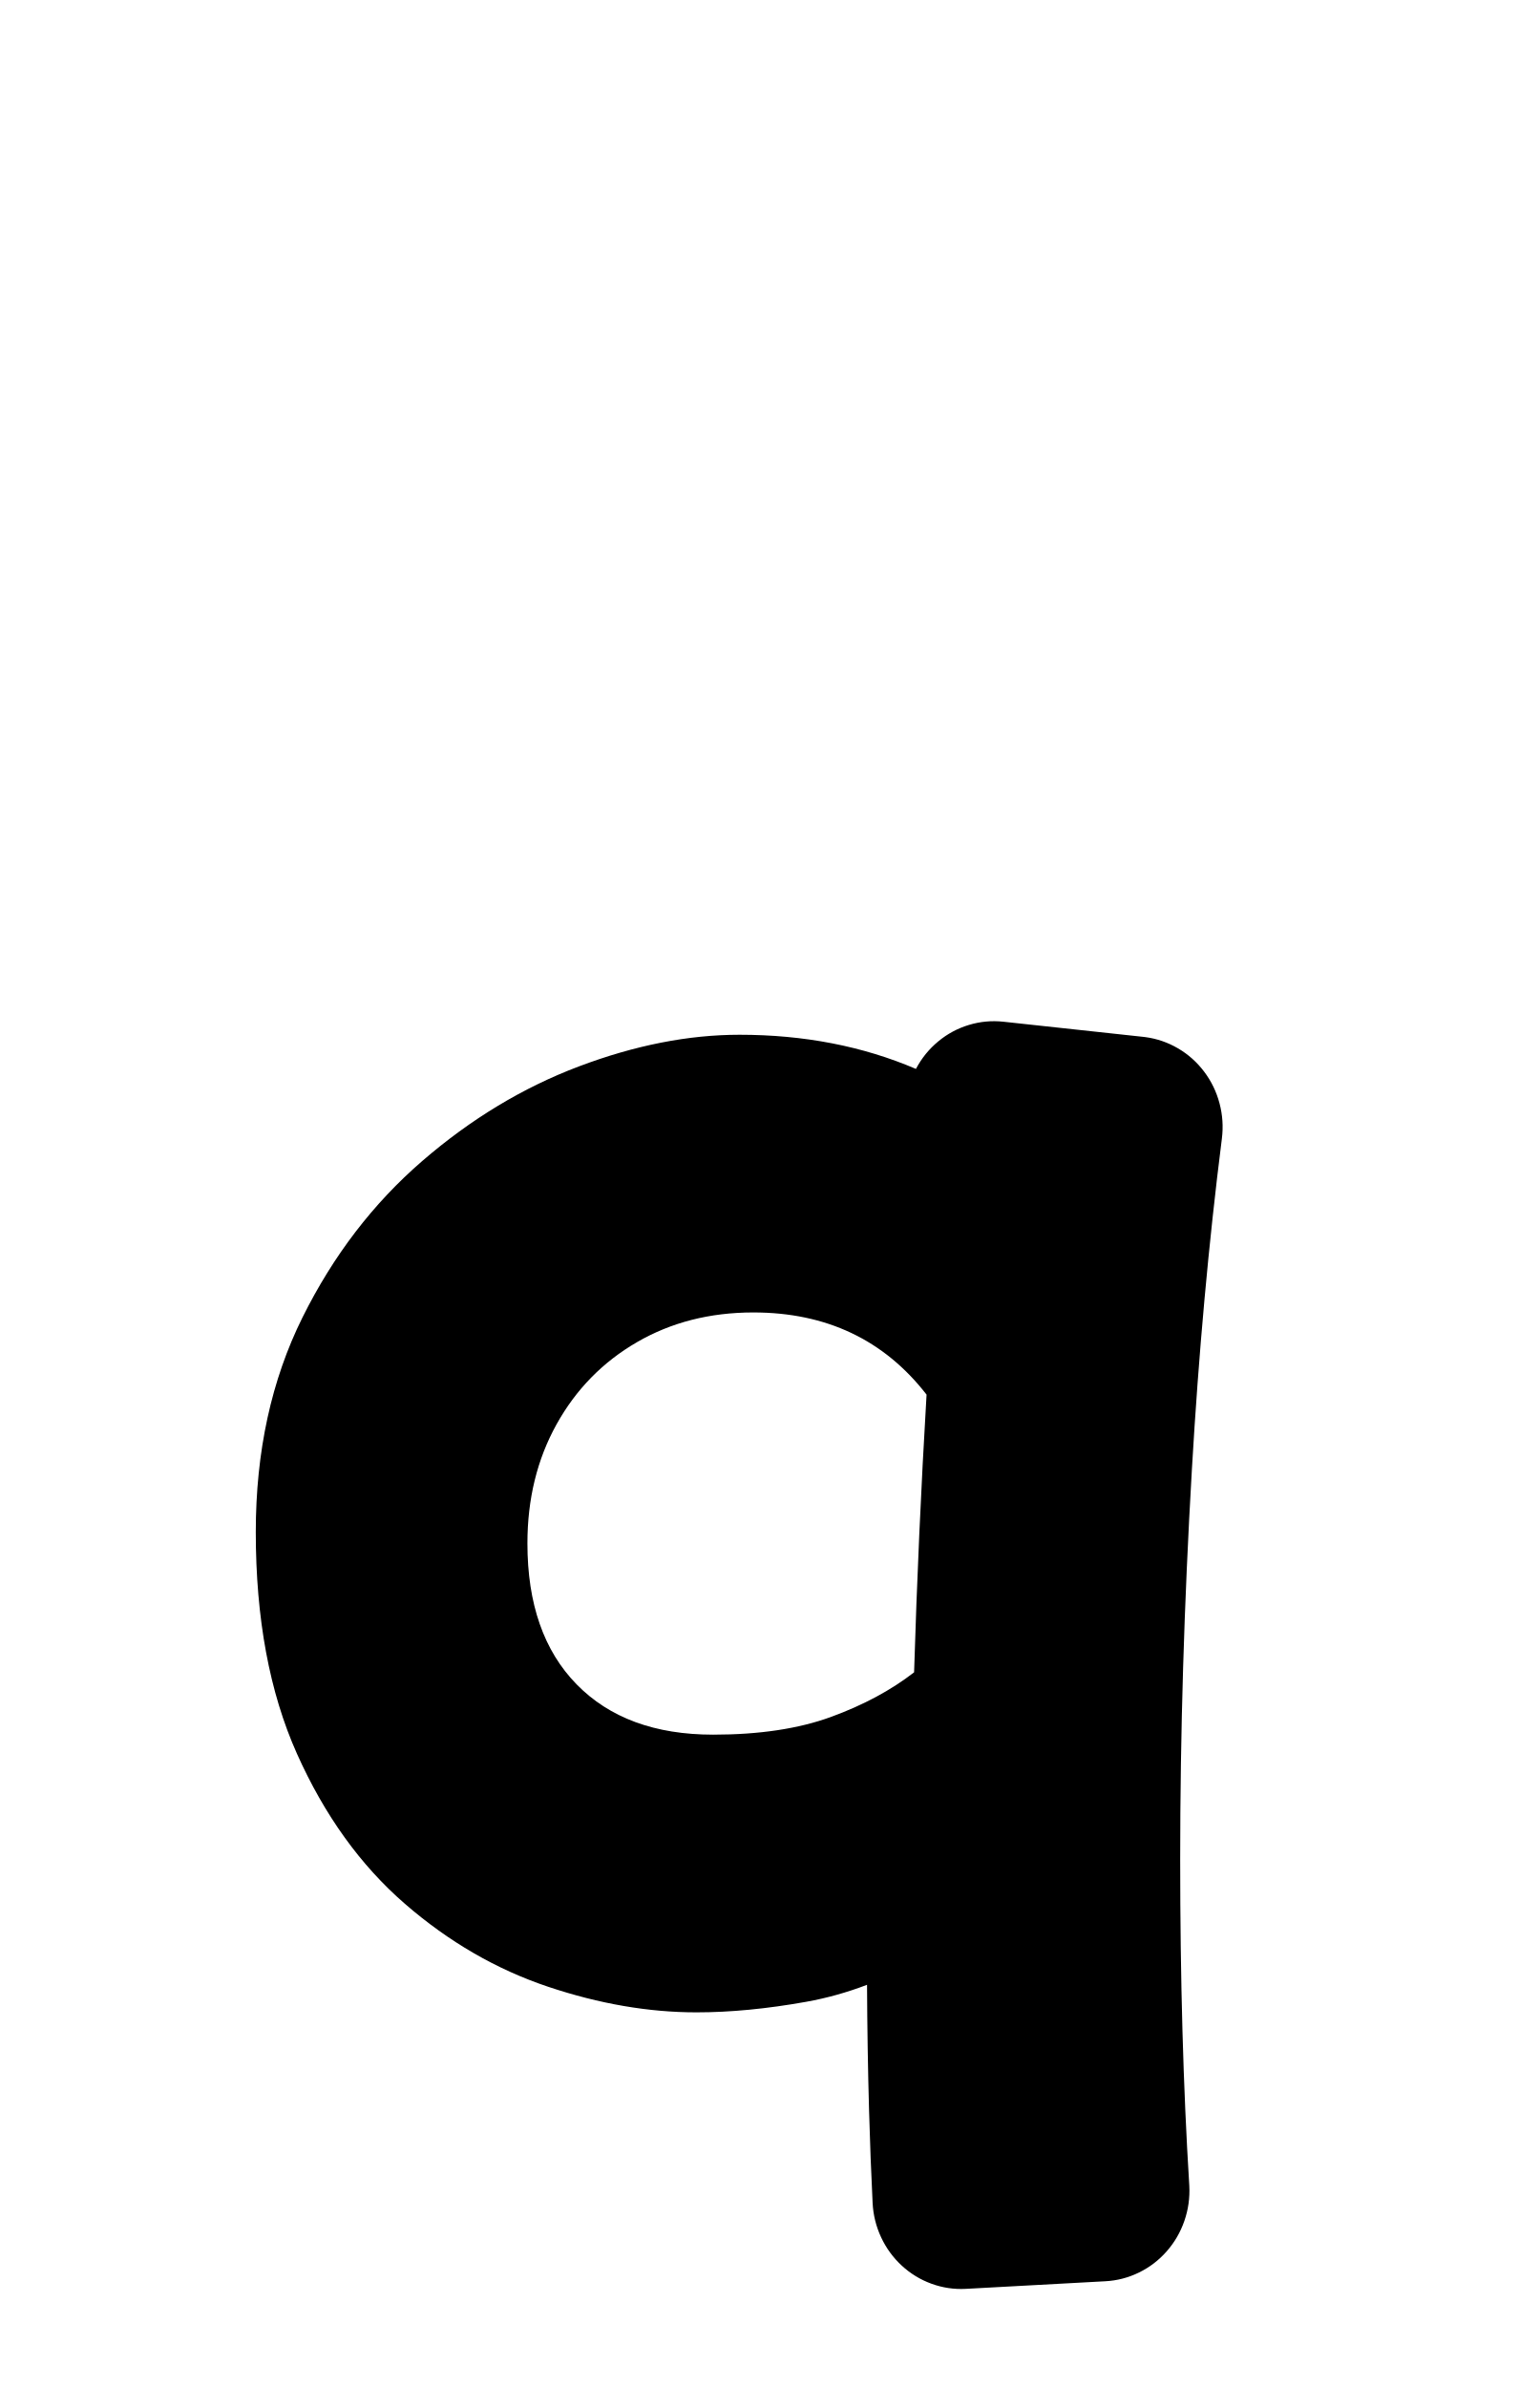
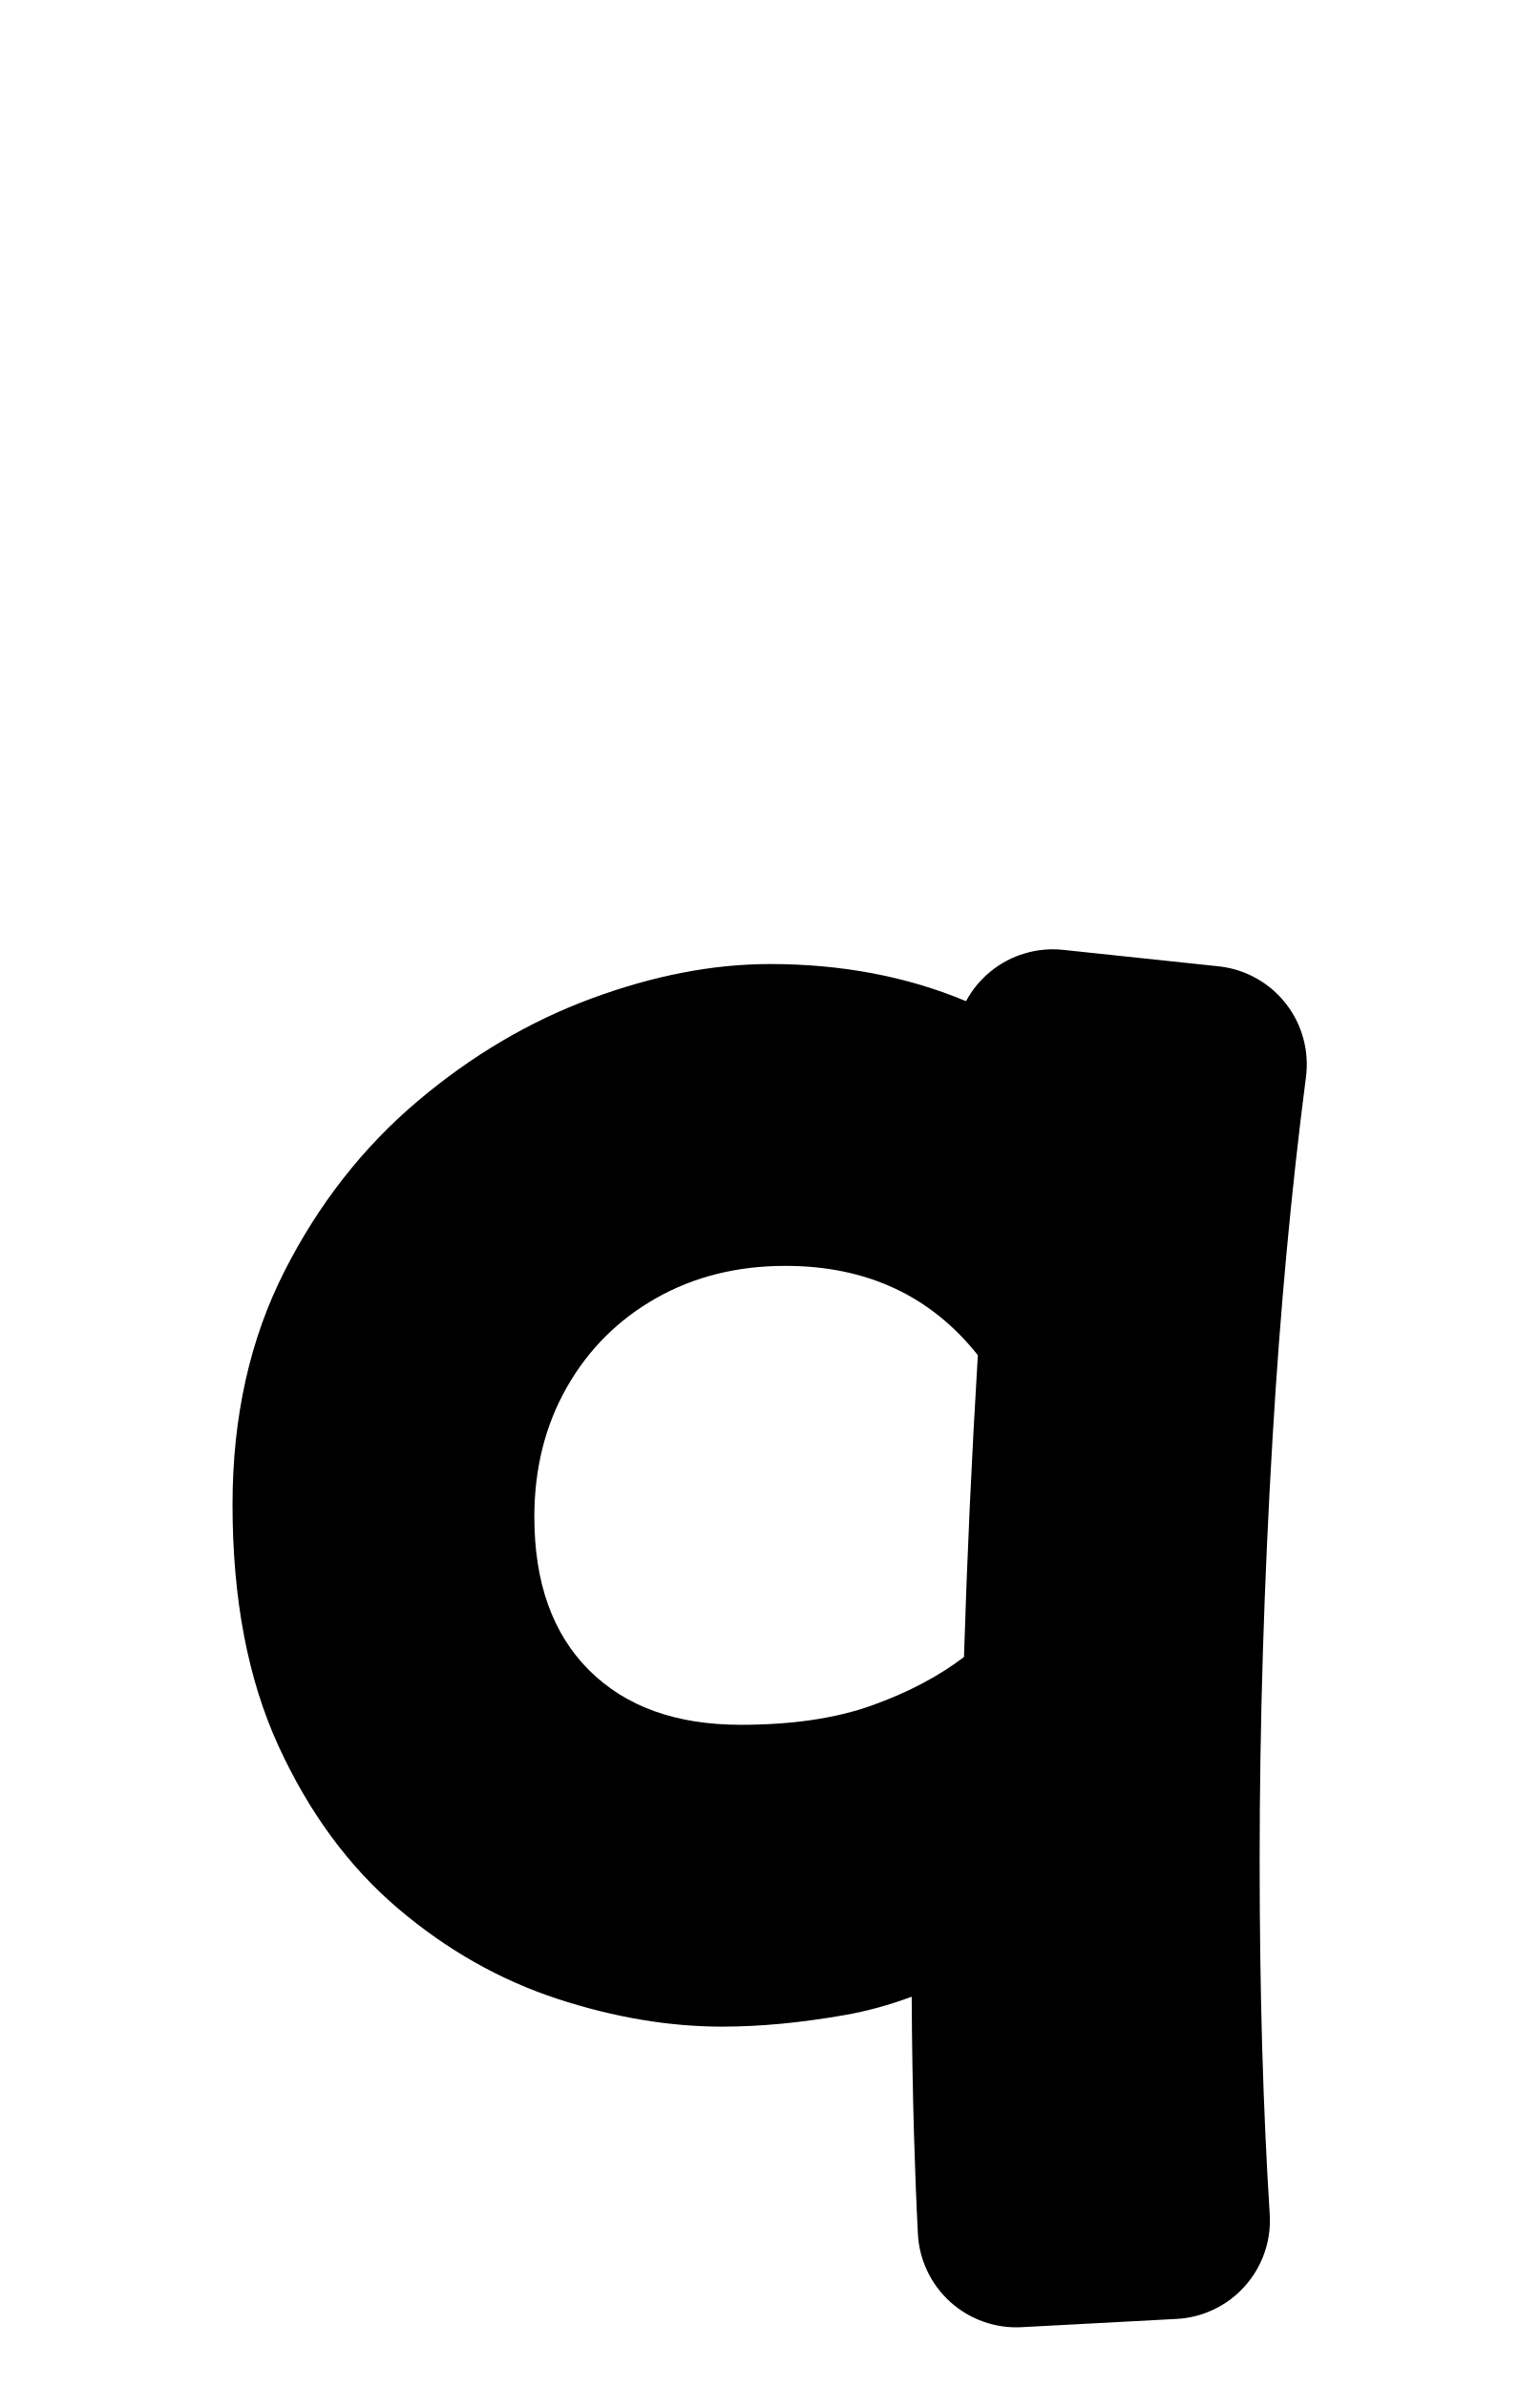
<svg xmlns="http://www.w3.org/2000/svg" viewBox="0 0 1000 1550">
  <g transform="translate(0 1200) scale(1 -1)">
-     <path d="M452.3 -106.72Q485.245 -106.72 523.554 -99.867Q543.478 -96.303 563.043 -88.834Q563.241 -130.458 564.361 -170.528Q565.233 -201.718 566.663 -230.46Q567.245 -242.156 572.161 -252.735Q577.078 -263.314 585.581 -271.164Q594.083 -279.014 604.878 -282.941Q615.672 -286.867 627.115 -286.272L627.252 -286.265L717.865 -281.332Q729.306 -280.71 739.643 -275.658Q749.98 -270.607 757.64 -261.897Q765.299 -253.187 769.114 -242.143Q772.93 -231.1 772.32 -219.405Q772.305 -219.108 772.287 -218.811Q766.4 -123.872 766.4 -7.36Q766.4 115.1 774.002 245.842Q780.567 358.731 793.469 460.605Q794.94 472.22 791.951 483.527Q788.961 494.833 781.967 504.109Q774.973 513.386 765.038 519.22Q755.104 525.054 743.741 526.558Q743.077 526.646 742.411 526.718L651.587 536.548Q640.193 537.781 629.205 534.464Q618.217 531.146 609.308 523.782Q600.398 516.419 594.924 506.13Q594.86 506.012 594.802 505.901Q542.938 528.08 480.2 528.08Q430.373 528.08 375.895 507.51Q321.493 486.97 274.219 446.118Q226.403 404.798 196.481 344.627Q166.1 283.532 166.1 205.16Q166.1 120.945 192.849 61.195Q219.648 1.332 262.927 -36.222Q305.672 -73.311 356.164 -90.175Q405.701 -106.72 452.3 -106.72ZM342.5 197.8Q342.5 241.04 361.4 275.08Q380.3 309.12 413.6 328.44Q446.9 347.76 489.2 347.76Q560.3 347.76 601.7 294.4Q596.3 203.32 593.6 114.08Q571.1 96.6 539.6 85.1Q508.1 73.6 463.1 73.6Q406.4 73.6 374.45 106.26Q342.5 138.92 342.5 197.8Z" />
+     <path d="M469.0 -116.0Q505.605 -116.0 548.171 -108.551Q570.309 -104.677 592.047 -96.558Q592.268 -141.803 593.512 -185.357Q594.481 -219.259 596.07 -250.5Q596.717 -263.213 602.18 -274.712Q607.642 -286.211 617.09 -294.744Q626.537 -303.276 638.531 -307.544Q650.525 -311.812 663.239 -311.166Q663.315 -311.162 663.391 -311.158L764.072 -305.796Q776.785 -305.119 788.27 -299.629Q799.756 -294.138 808.266 -284.671Q816.776 -275.203 821.016 -263.199Q825.255 -251.196 824.578 -238.483Q824.561 -238.161 824.541 -237.838Q818.0 -134.644 818.0 -8.0Q818.0 125.109 826.447 267.22Q833.741 389.925 848.077 500.658Q849.711 513.283 846.39 525.573Q843.068 537.862 835.297 547.945Q827.525 558.028 816.487 564.369Q805.448 570.711 792.823 572.345Q792.085 572.441 791.345 572.519L690.43 583.205Q677.771 584.545 665.562 580.939Q653.353 577.332 643.453 569.329Q633.554 561.325 627.471 550.142Q627.404 550.019 627.336 549.893Q569.709 574.0 500.0 574.0Q444.636 574.0 384.105 551.642Q323.659 529.315 271.132 484.911Q218.004 439.998 184.757 374.594Q151.0 308.187 151.0 223.0Q151.0 131.462 180.721 66.516Q210.498 1.448 258.586 -39.371Q306.08 -79.686 362.183 -98.016Q417.223 -116.0 469.0 -116.0ZM347.0 215.0Q347.0 262.0 368.0 299.0Q389.0 336.0 426.0 357.0Q463.0 378.0 510.0 378.0Q589.0 378.0 635.0 320.0Q629.0 221.0 626.0 124.0Q601.0 105.0 566.0 92.5Q531.0 80.0 481.0 80.0Q418.0 80.0 382.5 115.5Q347.0 151.0 347.0 215.0Z" />
  </g>
</svg>
